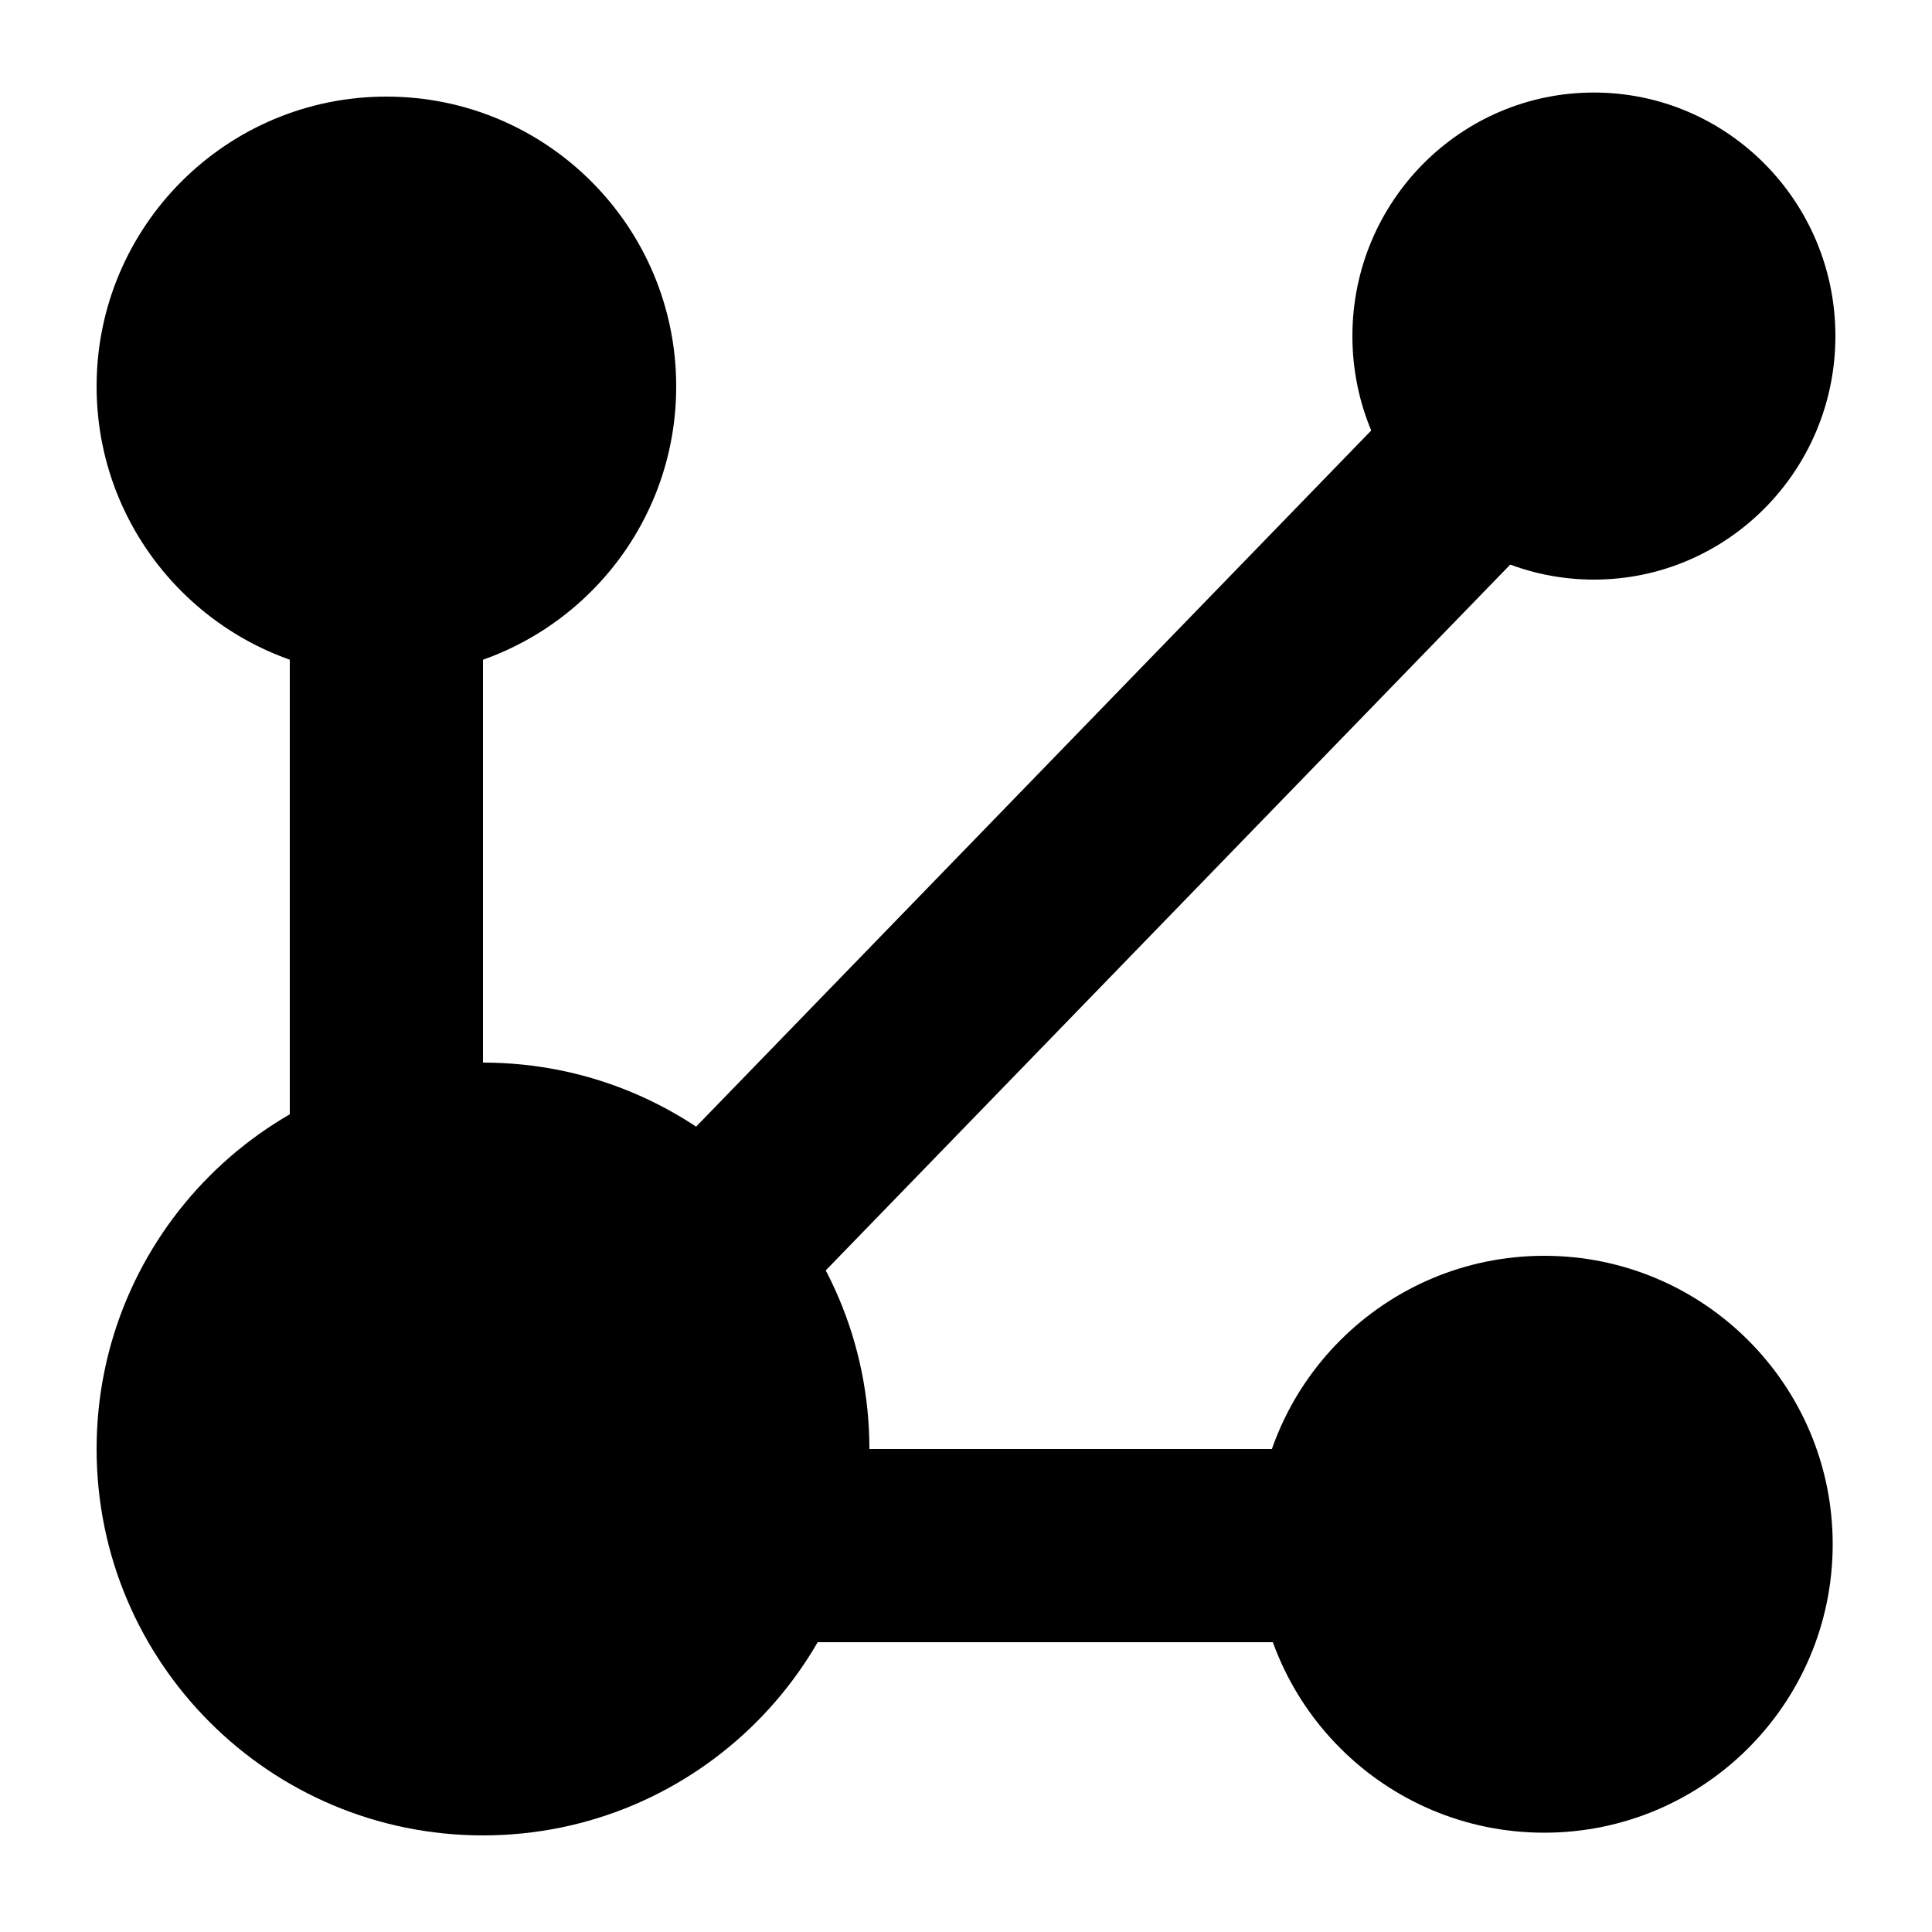
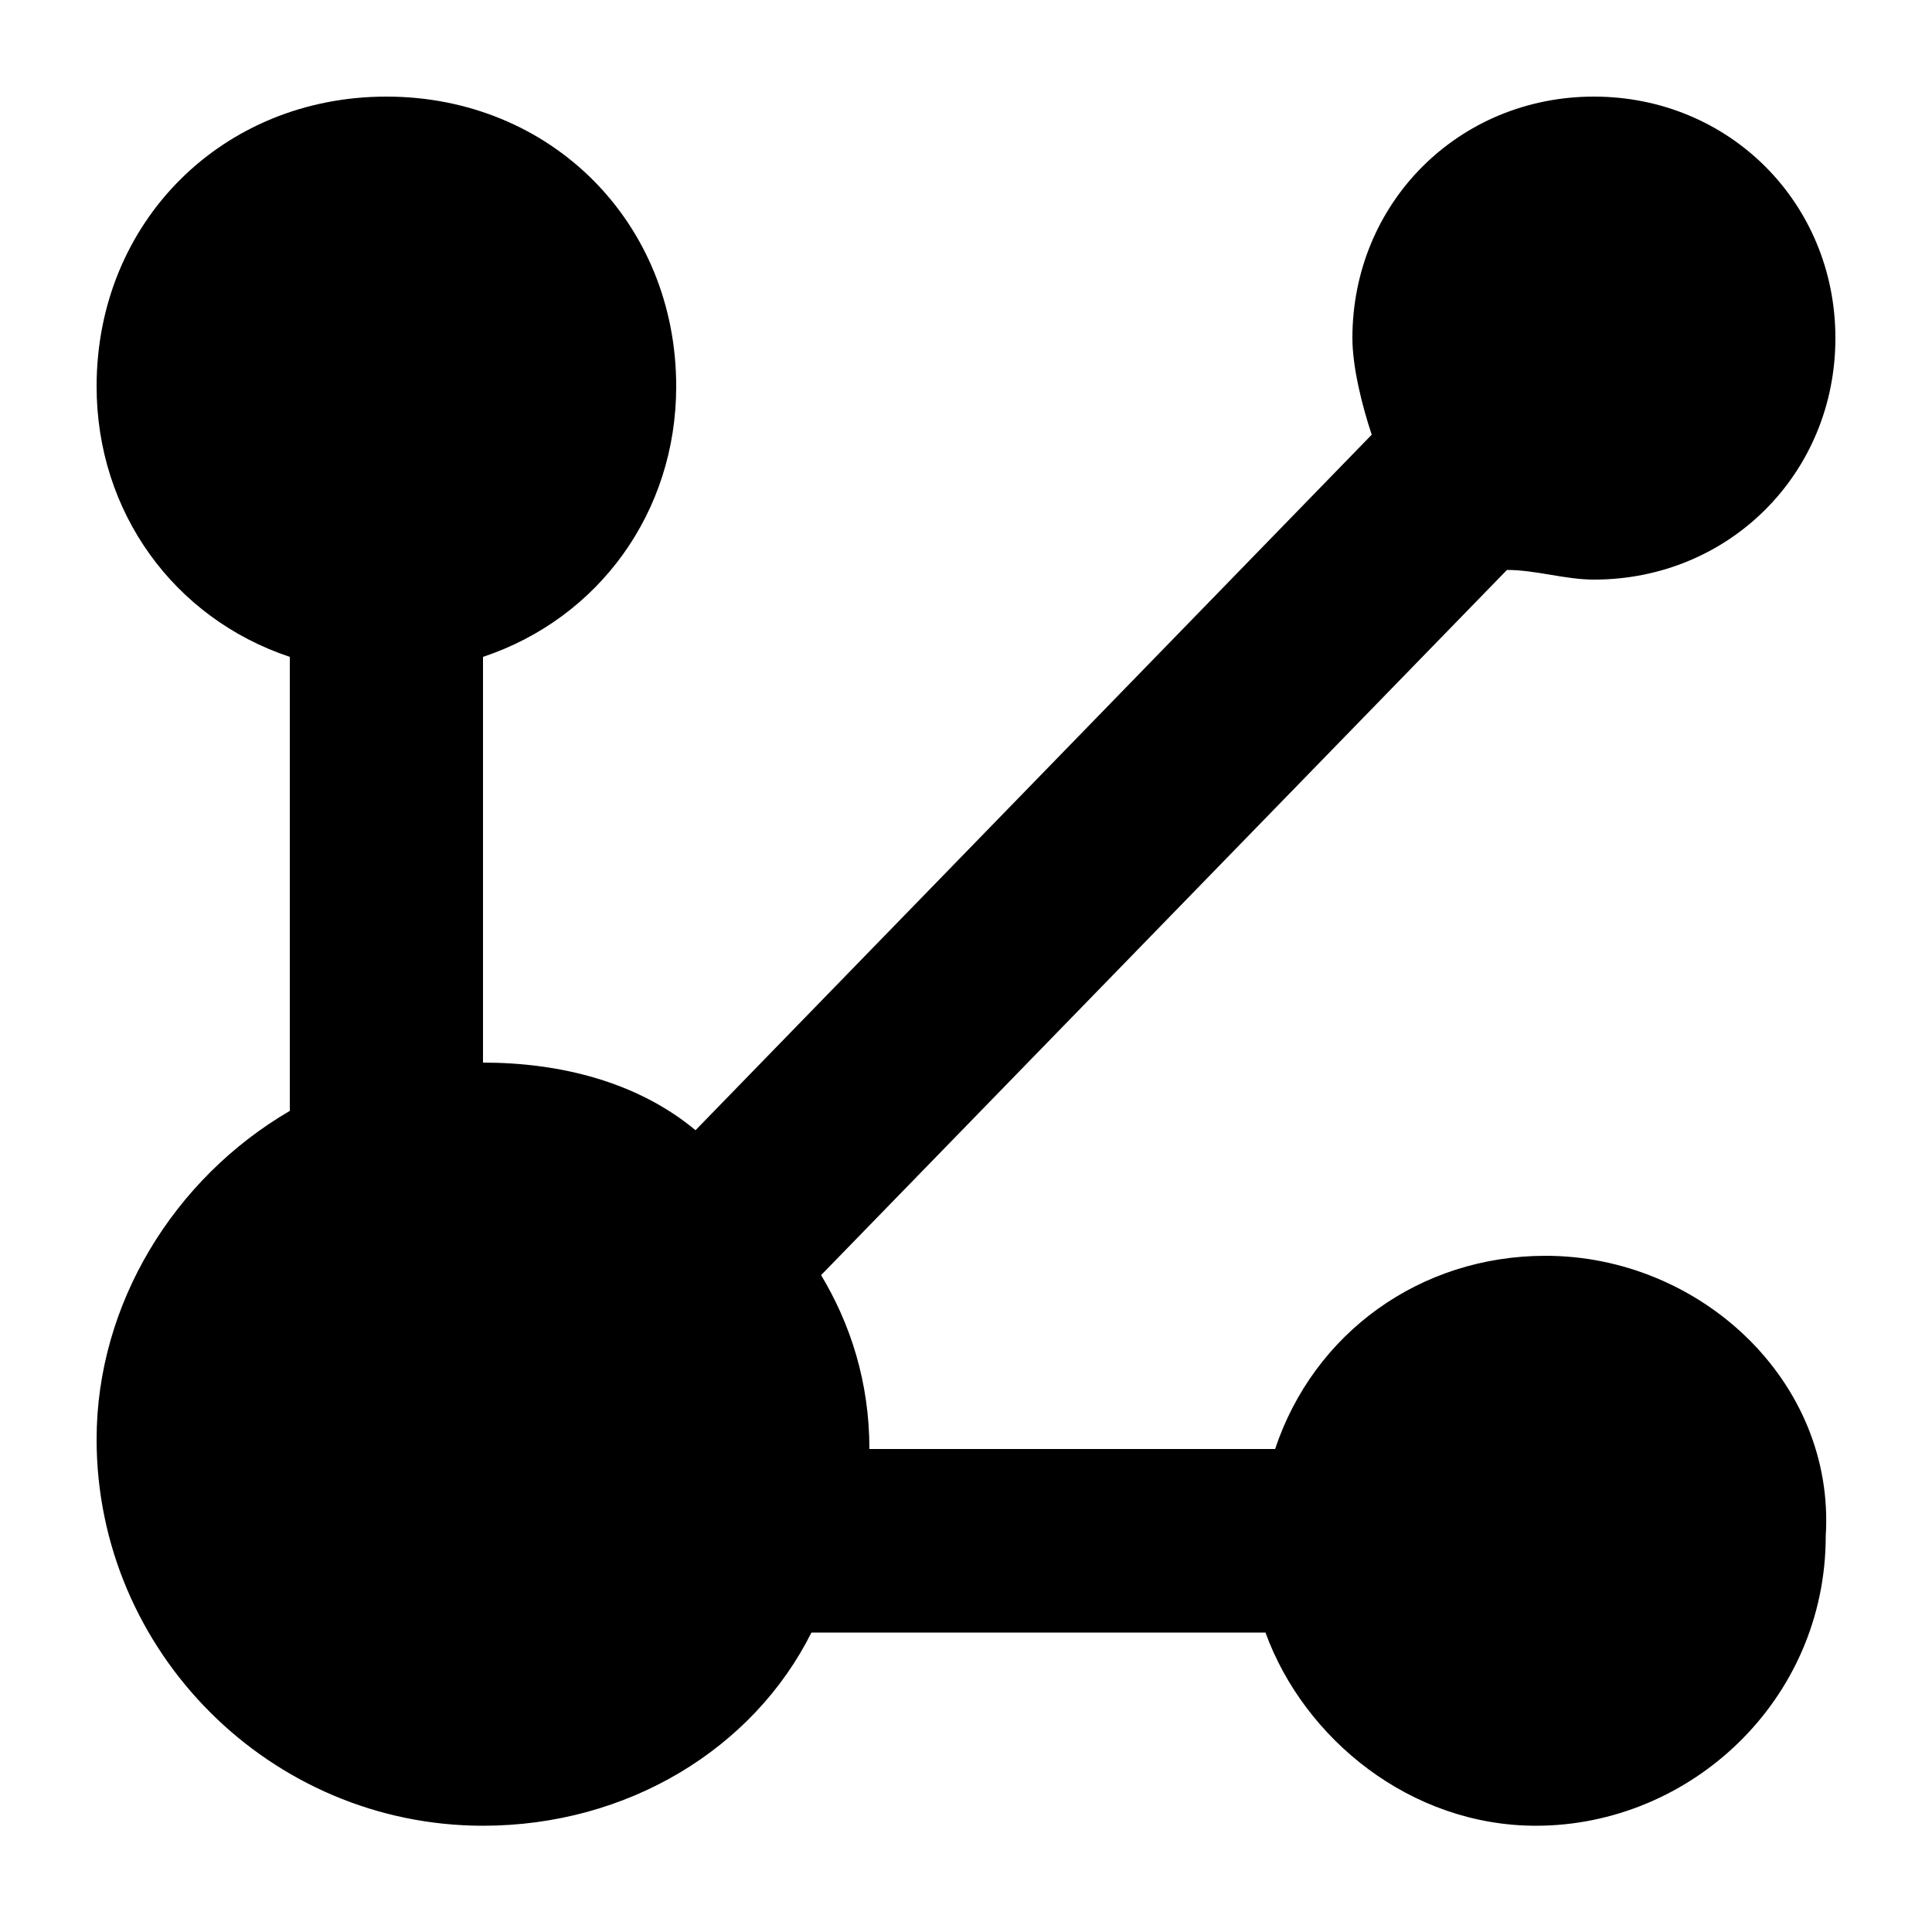
<svg xmlns="http://www.w3.org/2000/svg" viewBox="0 0 20 20">
  <rect x="0" fill="none" width="20" height="20" />
  <g>
-     <circle cx="5" cy="15" r="4" />
-     <ellipse cx="16.5" cy="3.479" rx="2.5" ry="2.521" />
-     <circle cx="15.986" cy="15.986" r="2.986" />
-     <circle cx="4" cy="4" r="3" />
-     <path d="M4 15h12v2H4z" />
-     <path d="M4.414 17.414L3 16 16.293 2.293l1.414 1.414" />
-     <path d="M3 4h2v12H3z" />
+     <path d="M16 13c-1.3 0-2.4.8-2.8 2H9c0-.7-.2-1.3-.5-1.8l7.1-7.3c.3 0 .6.1.9.1C17.9 6 19 4.9 19 3.5S17.9 1 16.5 1 14 2.1 14 3.5c0 .3.1.7.2 1l-7 7.2c-.6-.5-1.4-.7-2.2-.7V6.8C6.2 6.4 7 5.3 7 4c0-1.7-1.3-3-3-3S1 2.3 1 4c0 1.3.8 2.4 2 2.8v4.7c-1.2.7-2 2-2 3.4 0 2.2 1.8 4 4 4 1.5 0 2.8-.8 3.4-2h4.7c.4 1.1 1.5 2 2.8 2 1.6 0 3-1.3 3-3C19 14.3 17.6 13 16 13z" />
  </g>
</svg>
